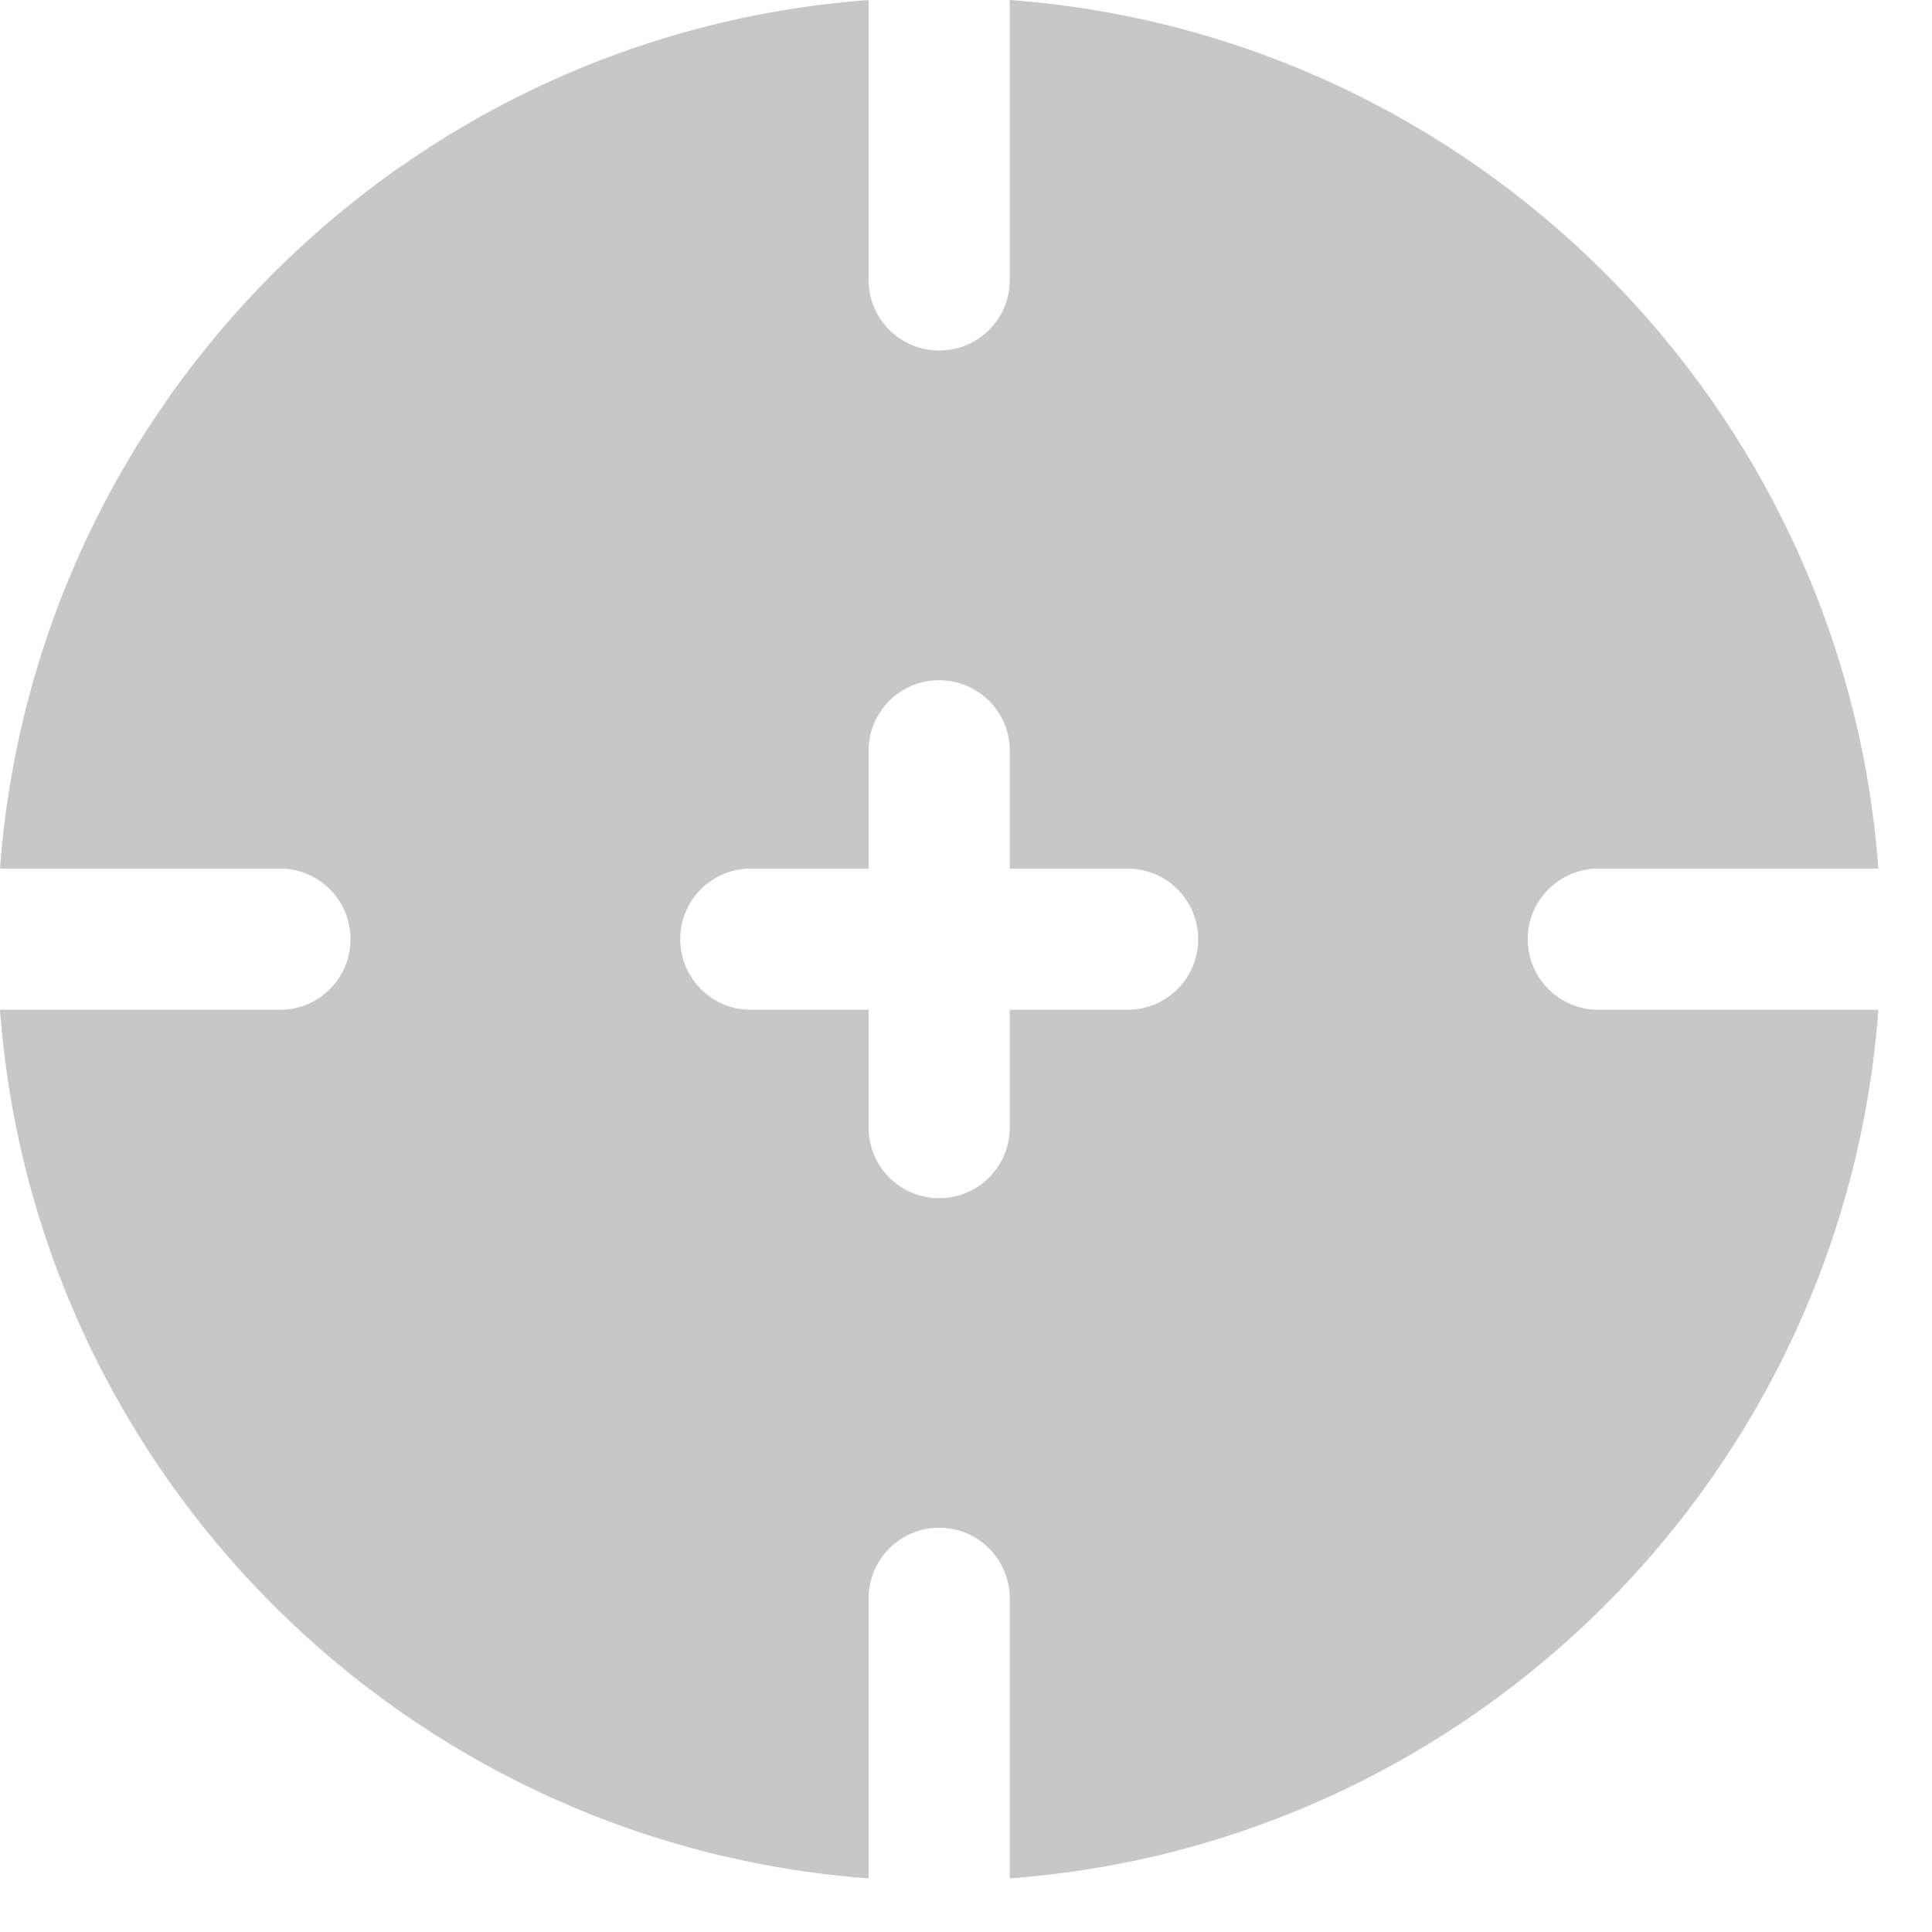
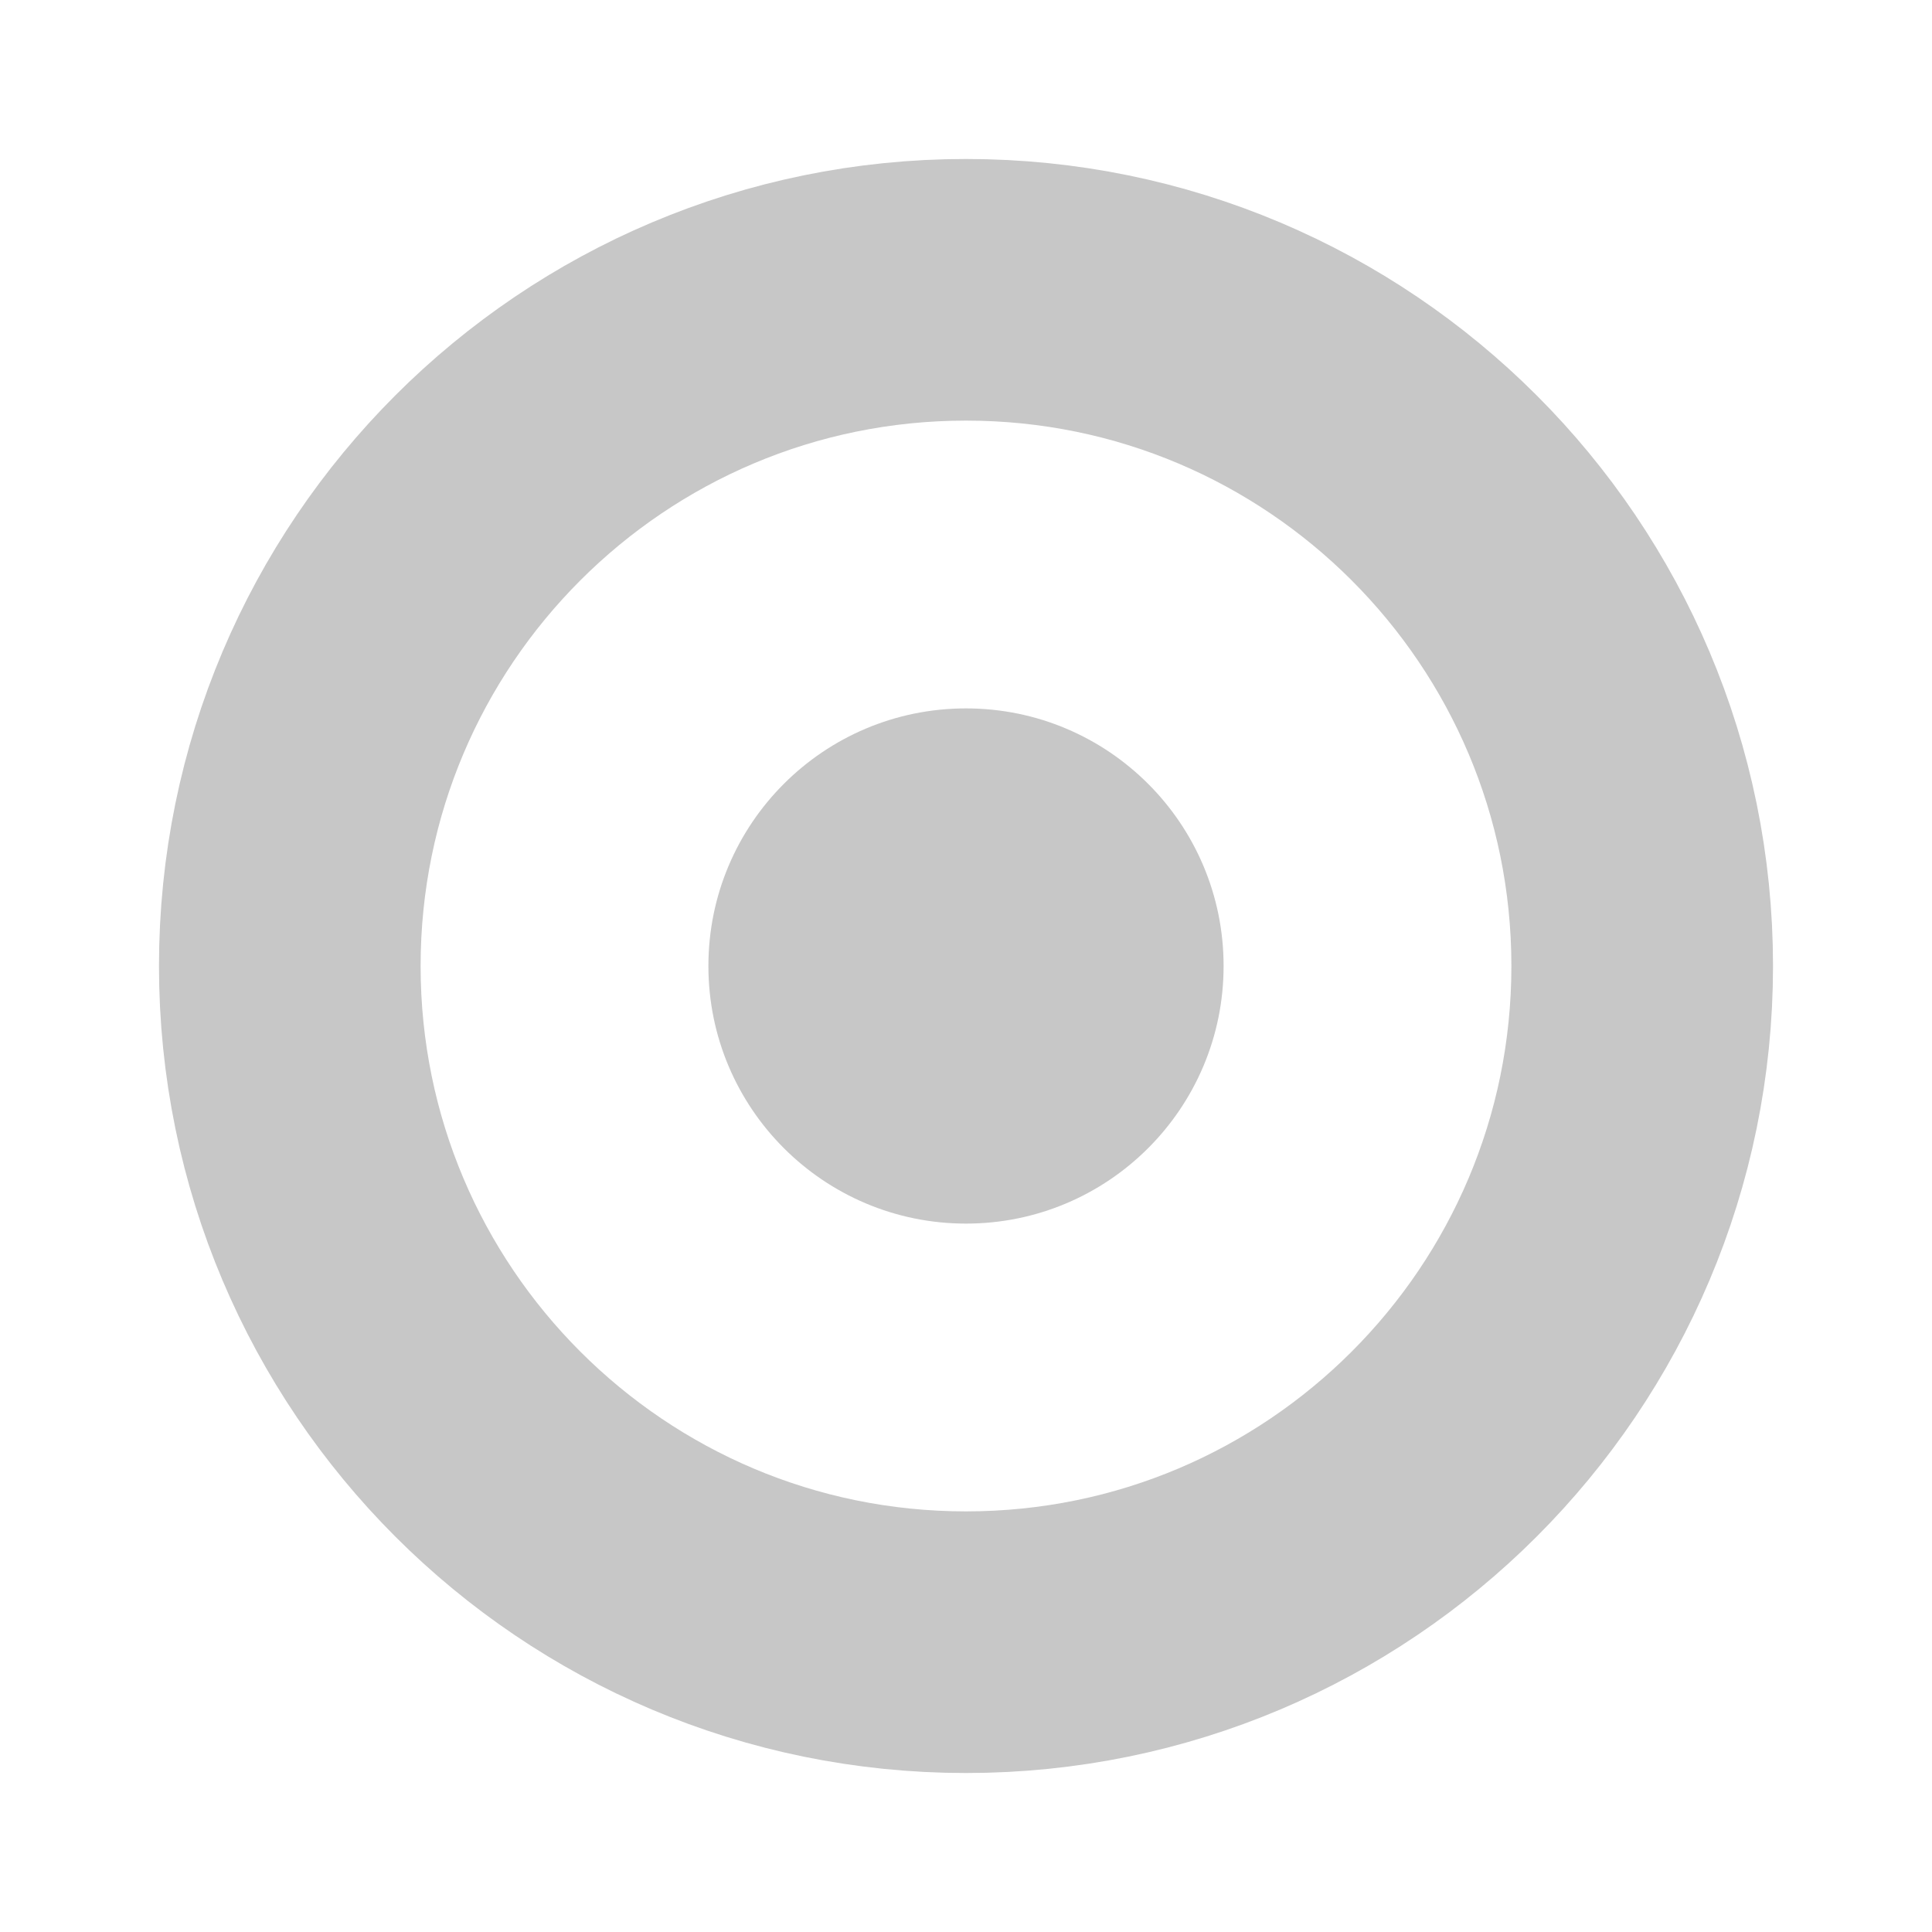
- <svg xmlns="http://www.w3.org/2000/svg" width="12" height="12" viewBox="0 0 12 12" fill="none">
-   <path fill-rule="evenodd" clip-rule="evenodd" d="M5.395 0C2.514 0.214 0.214 2.514 0 5.395H1.739C1.981 5.395 2.177 5.591 2.177 5.833C2.177 6.076 1.981 6.272 1.739 6.272H0C0.214 9.153 2.514 11.453 5.395 11.667V9.928C5.395 9.686 5.591 9.489 5.833 9.489C6.076 9.489 6.272 9.686 6.272 9.928V11.667C9.153 11.453 11.453 9.153 11.667 6.272H9.928C9.686 6.272 9.489 6.076 9.489 5.833C9.489 5.591 9.686 5.395 9.928 5.395H11.667C11.453 2.514 9.153 0.214 6.272 0V1.739C6.272 1.981 6.076 2.177 5.833 2.177C5.591 2.177 5.395 1.981 5.395 1.739V0ZM4.225 5.833C4.225 5.591 4.421 5.395 4.663 5.395H5.395V4.663C5.395 4.421 5.591 4.225 5.833 4.225C6.076 4.225 6.272 4.421 6.272 4.663V5.395H7.003C7.246 5.395 7.442 5.591 7.442 5.833C7.442 6.076 7.246 6.272 7.003 6.272H6.272V7.003C6.272 7.246 6.076 7.442 5.833 7.442C5.591 7.442 5.395 7.246 5.395 7.003V6.272H4.663C4.421 6.272 4.225 6.076 4.225 5.833Z" fill="#C7C7C7" />
+ <svg xmlns="http://www.w3.org/2000/svg" viewBox="0 0 24 24">
+   <path d="M8.8 12a3.2 3.2 0 1 0 6.4 0a3.2 3.2 0 1 0 -6.4 0z" fill="#c7c7c7" />
+   <path d="M3.6 12a8.4 8.4 0 1 0 16.8 0a8.4 8.4 0 1 0 -16.8 0z" fill="none" stroke="#c7c7c7" stroke-width="3.25" stroke-linecap="round" stroke-linejoin="round" />
</svg>
